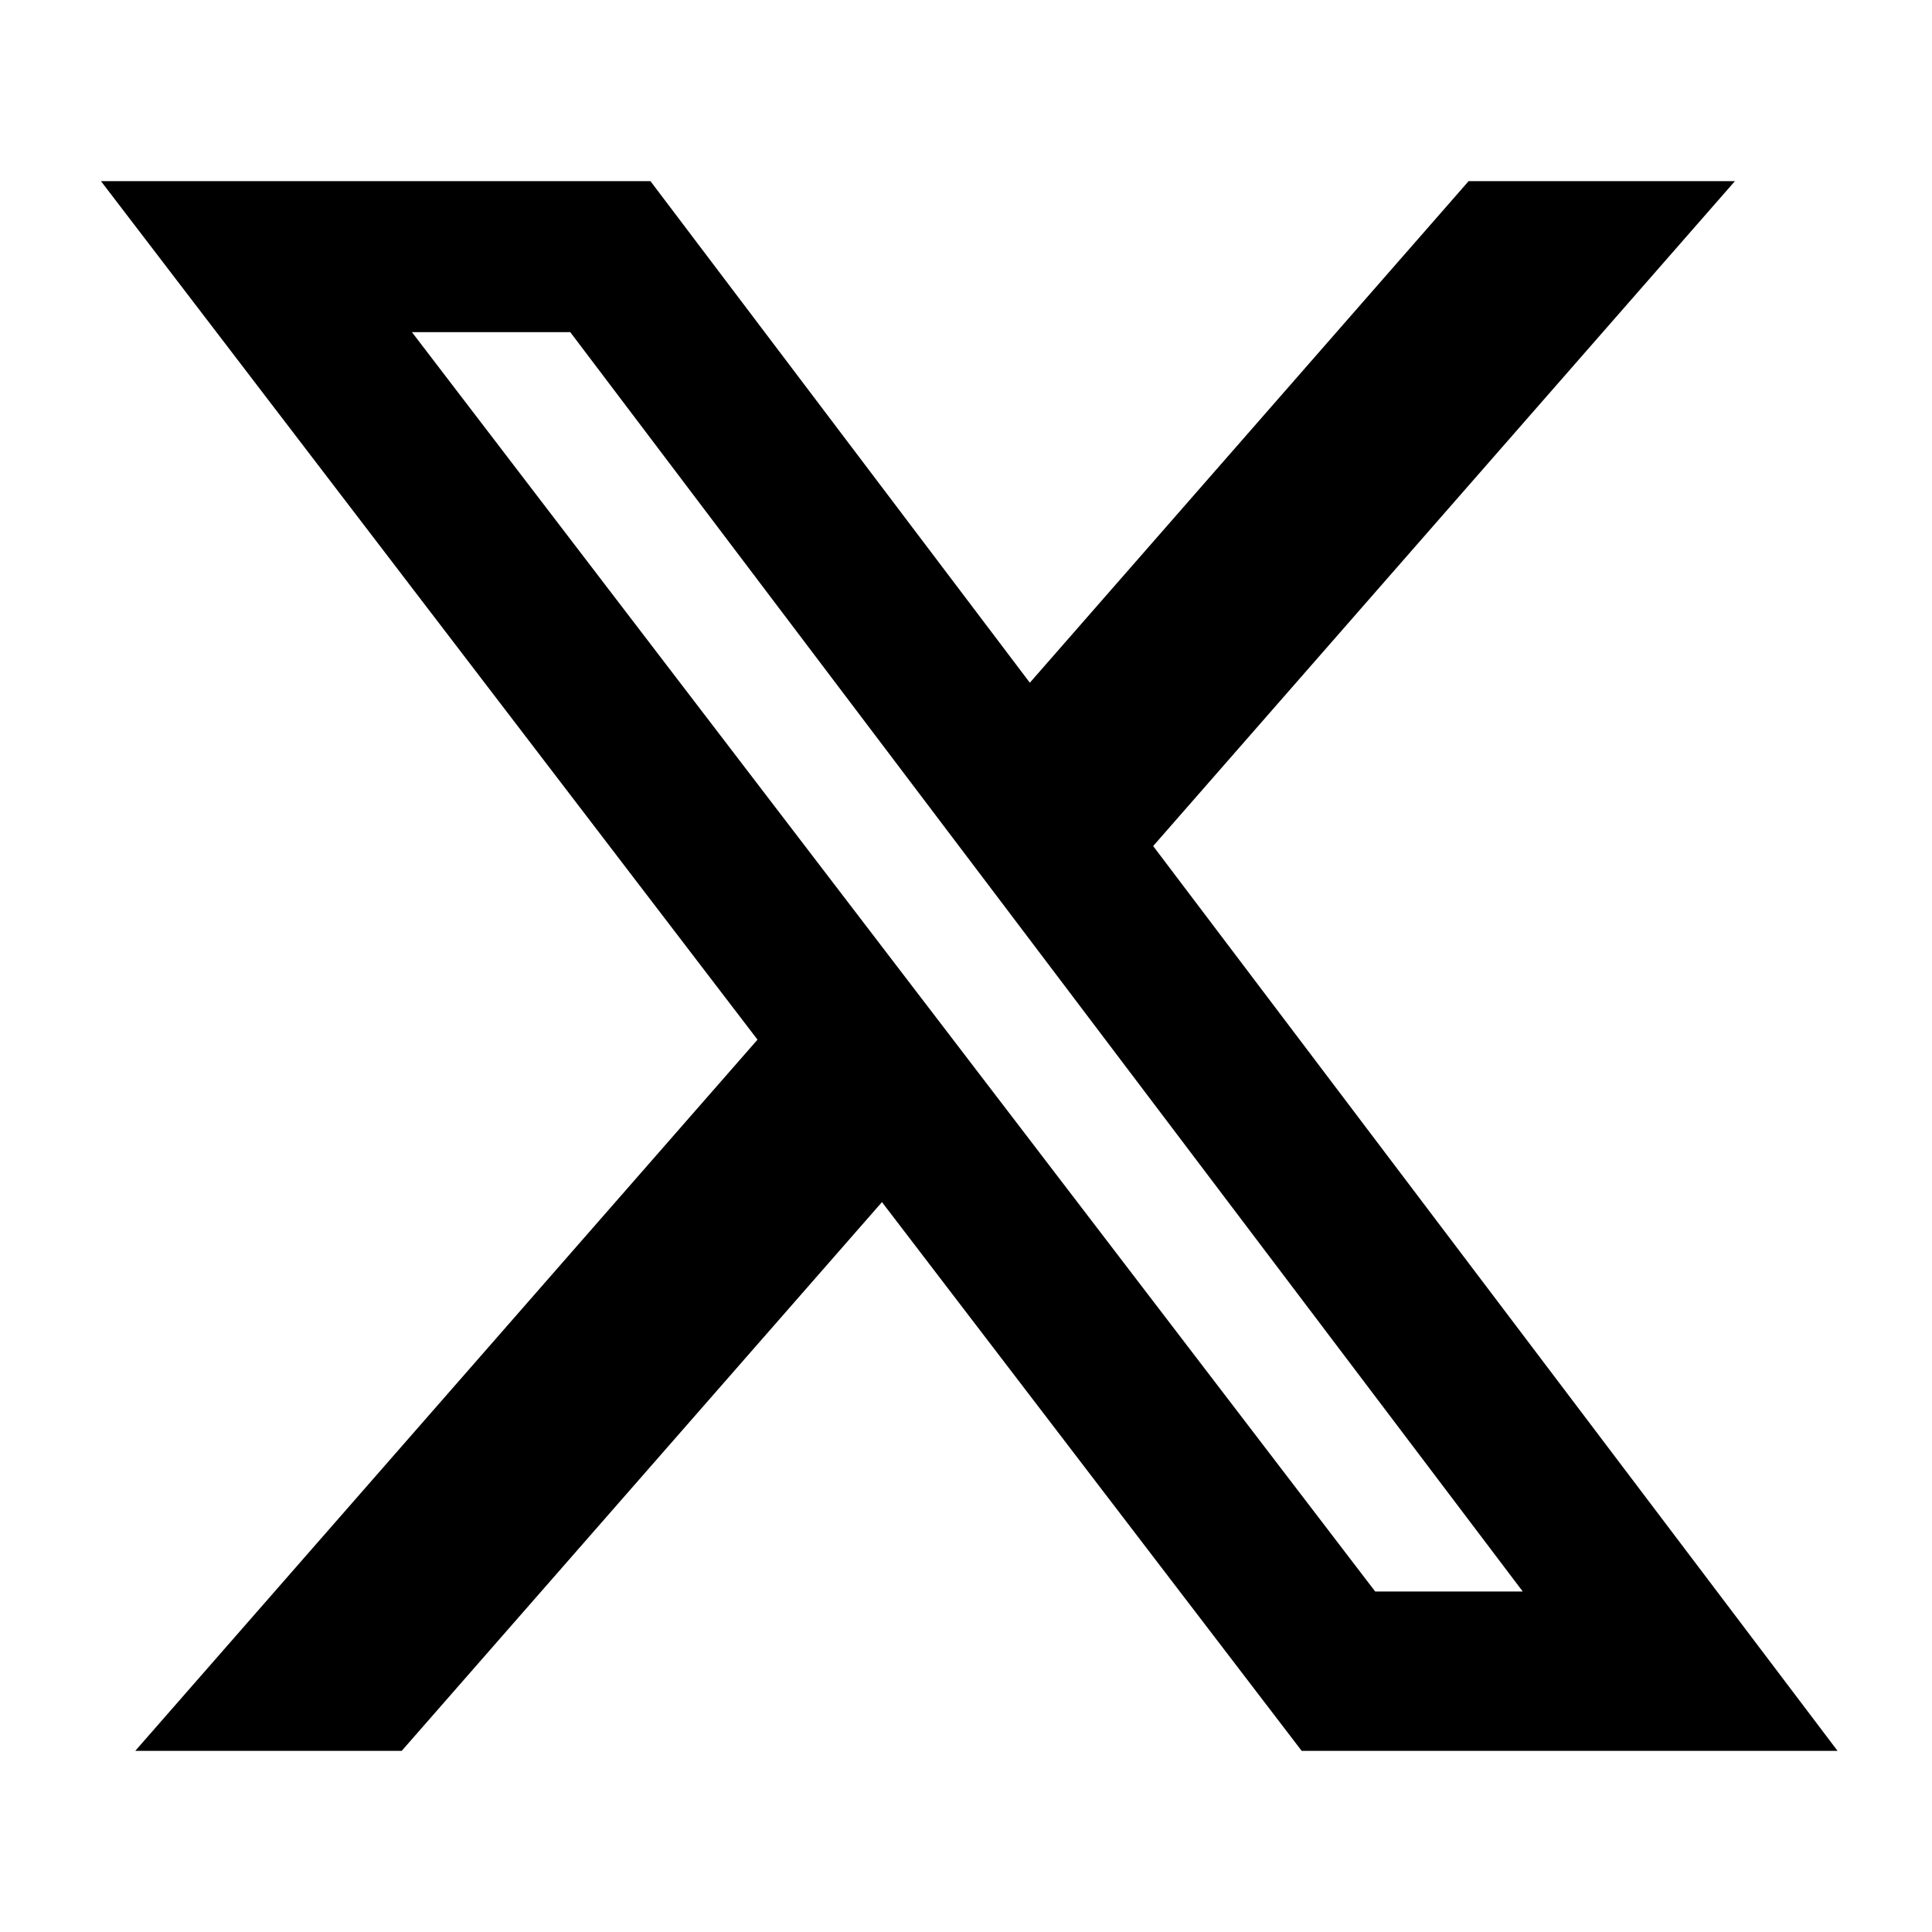
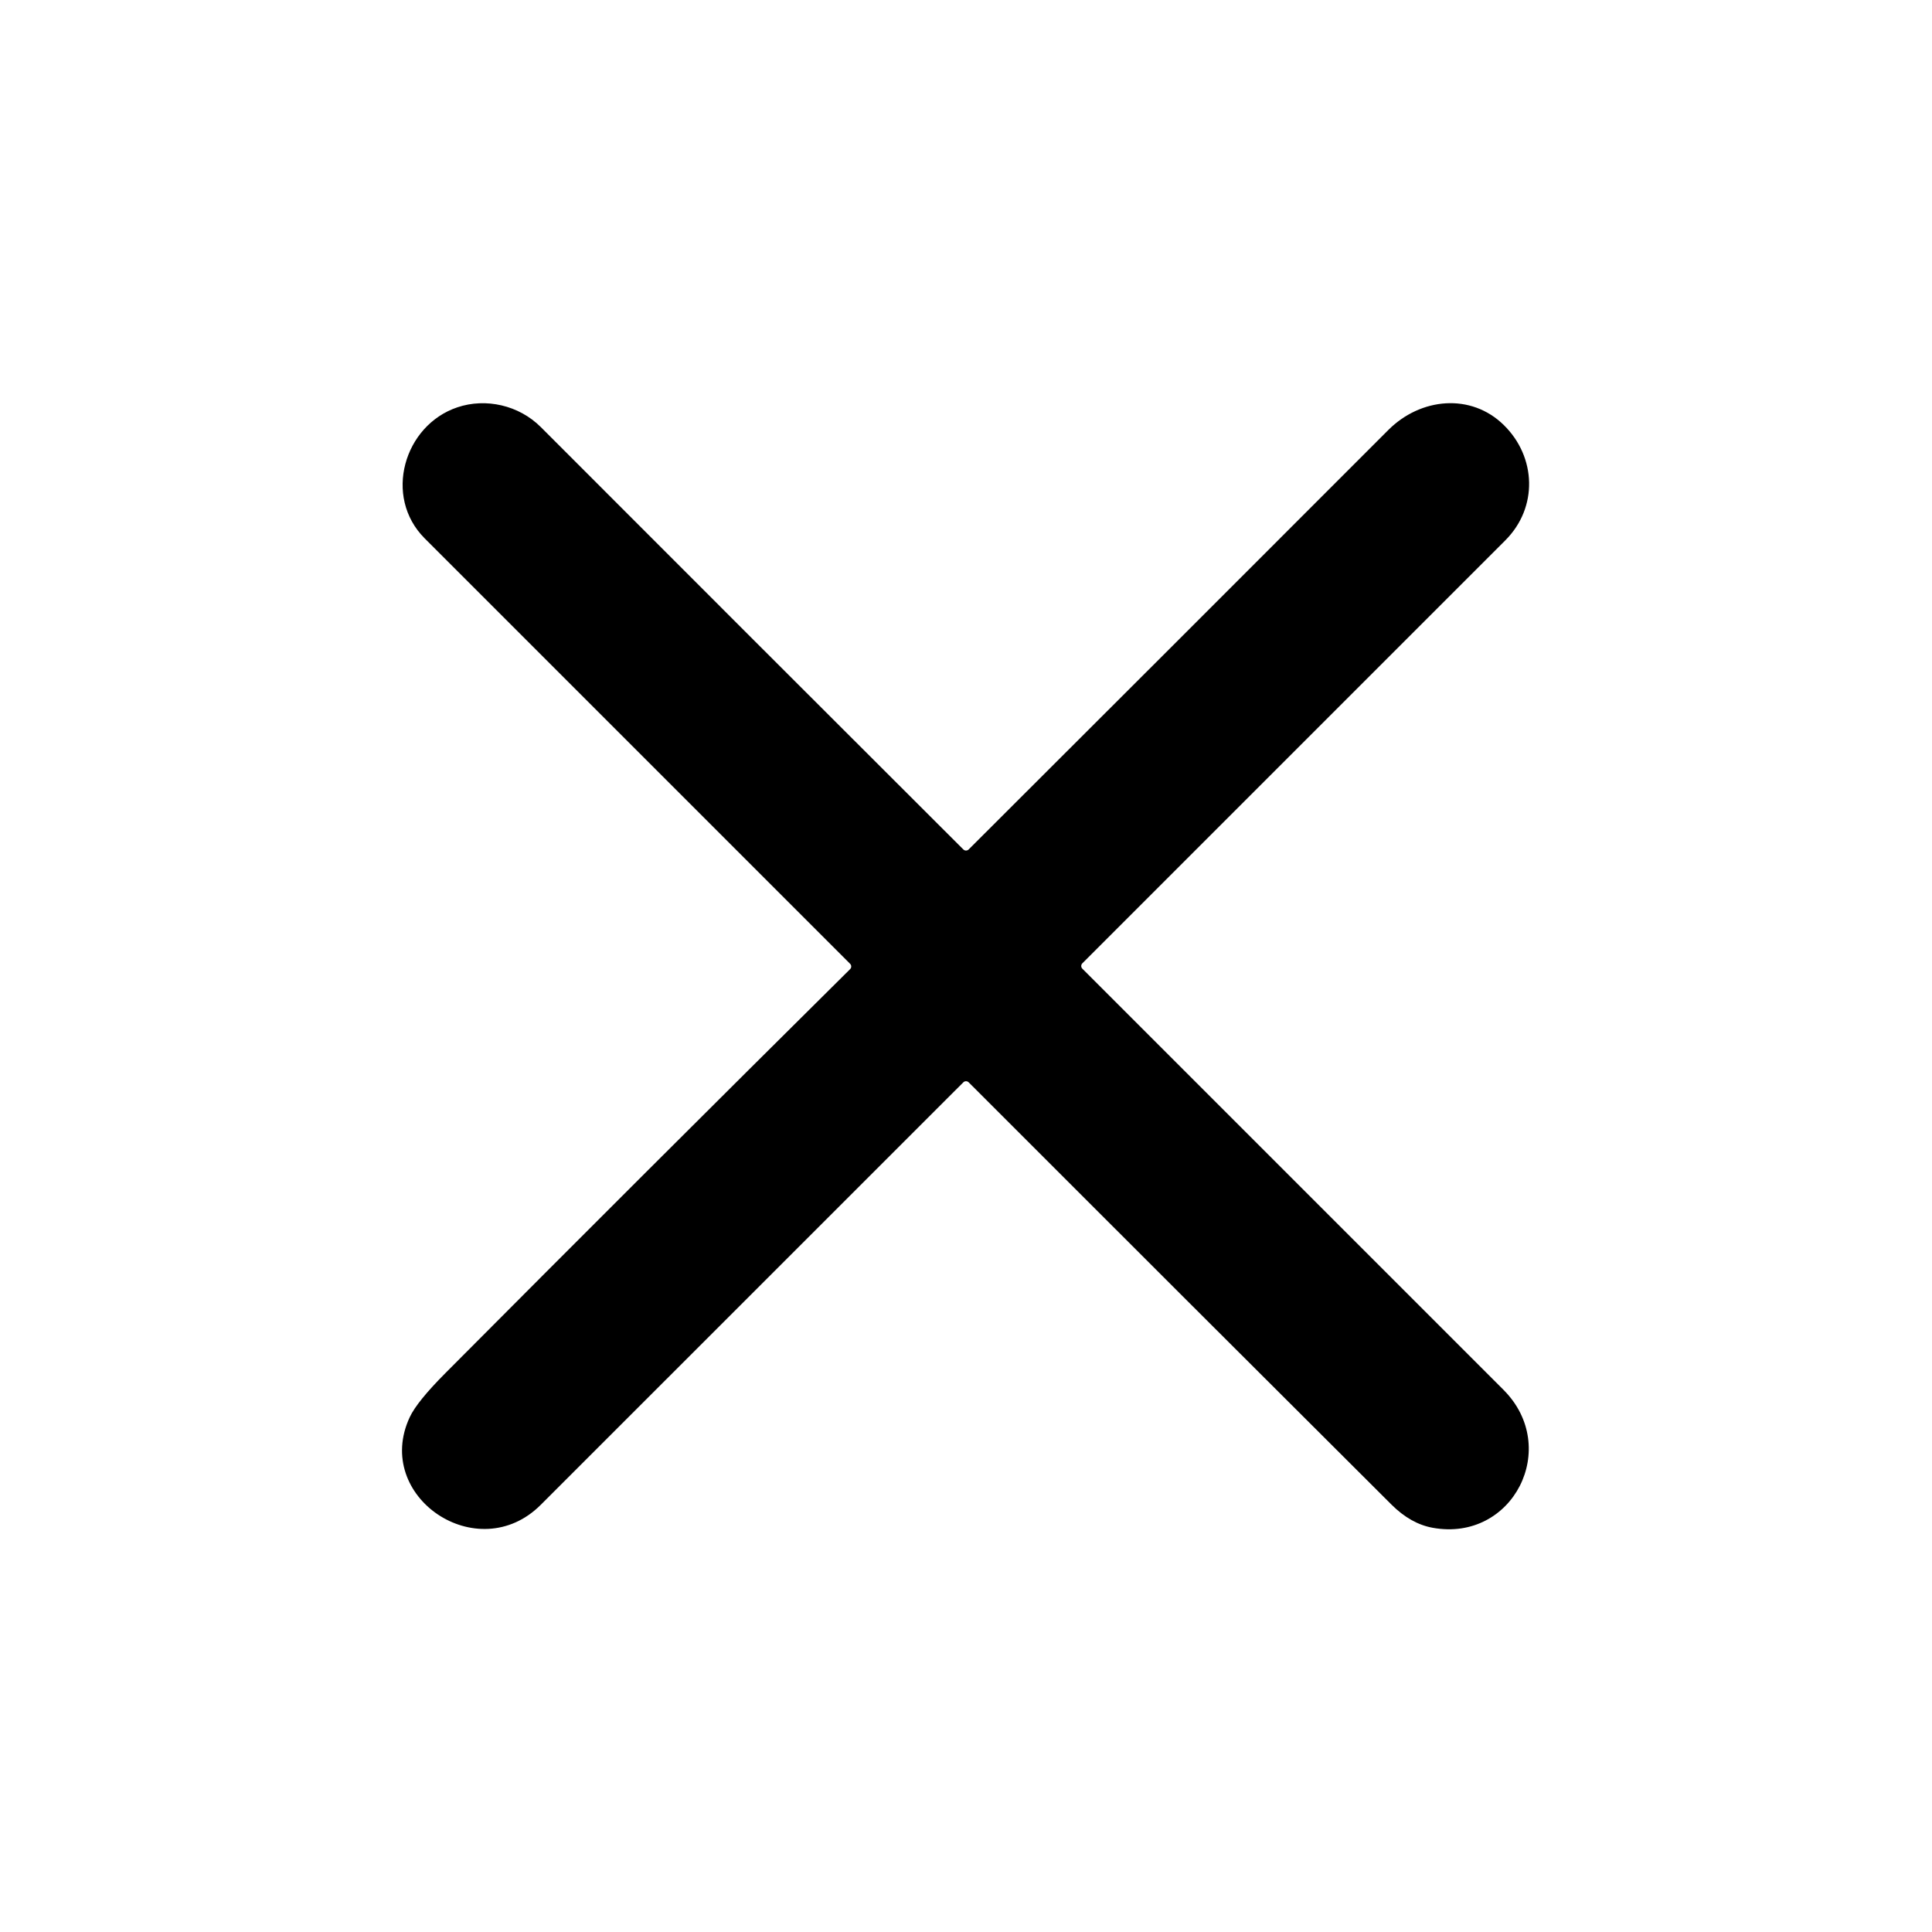
- <svg xmlns="http://www.w3.org/2000/svg" viewBox="0 0 24 24" version="1.1" xml:space="preserve">
-   <g>
-     <path d="M18.244 2.25h3.308l-7.227 8.26 8.502 11.24H16.17l-5.214-6.817L4.99 21.75H1.68l7.73-8.835L1.254 2.25H8.08l4.713 6.231zm-1.161 17.52h1.833L7.084 4.126H5.117z" />
-   </g>
+ <svg xmlns="http://www.w3.org/2000/svg" version="1.1" viewBox="0 0 512 512">
+   <path fill="#000000" d="   M 225.29 256.83   A 1.00 0.99 45.2 0 0 225.29 255.42   Q 169.04 199.17 112.56 142.69   C 101.48 131.60 107.08 112.68 121.22 107.94   C 128.74 105.41 137.51 107.37 143.32 113.18   Q 199.26 169.19 255.29 225.11   A 1.01 1.01 0.0 0 0 256.71 225.11   Q 312.40 169.54 367.92 113.95   C 376.46 105.40 389.82 104.09 398.53 112.65   C 407.13 121.08 407.65 134.47 398.94 143.18   Q 342.89 199.24 286.83 255.29   A 1.01 1.01 0.0 0 0 286.83 256.71   Q 342.51 312.39 398.43 368.31   C 413.70 383.57 400.98 408.73 379.69 404.88   Q 373.87 403.83 368.76 398.74   Q 312.69 342.84 256.71 286.83   A 1.00 1.00 0.0 0 0 255.29 286.83   Q 199.43 342.71 143.30 398.80   C 126.61 415.48 98.77 396.61 108.58 375.58   Q 110.50 371.45 118.10 363.82   Q 171.51 310.15 225.29 256.83   Z" />
</svg>
